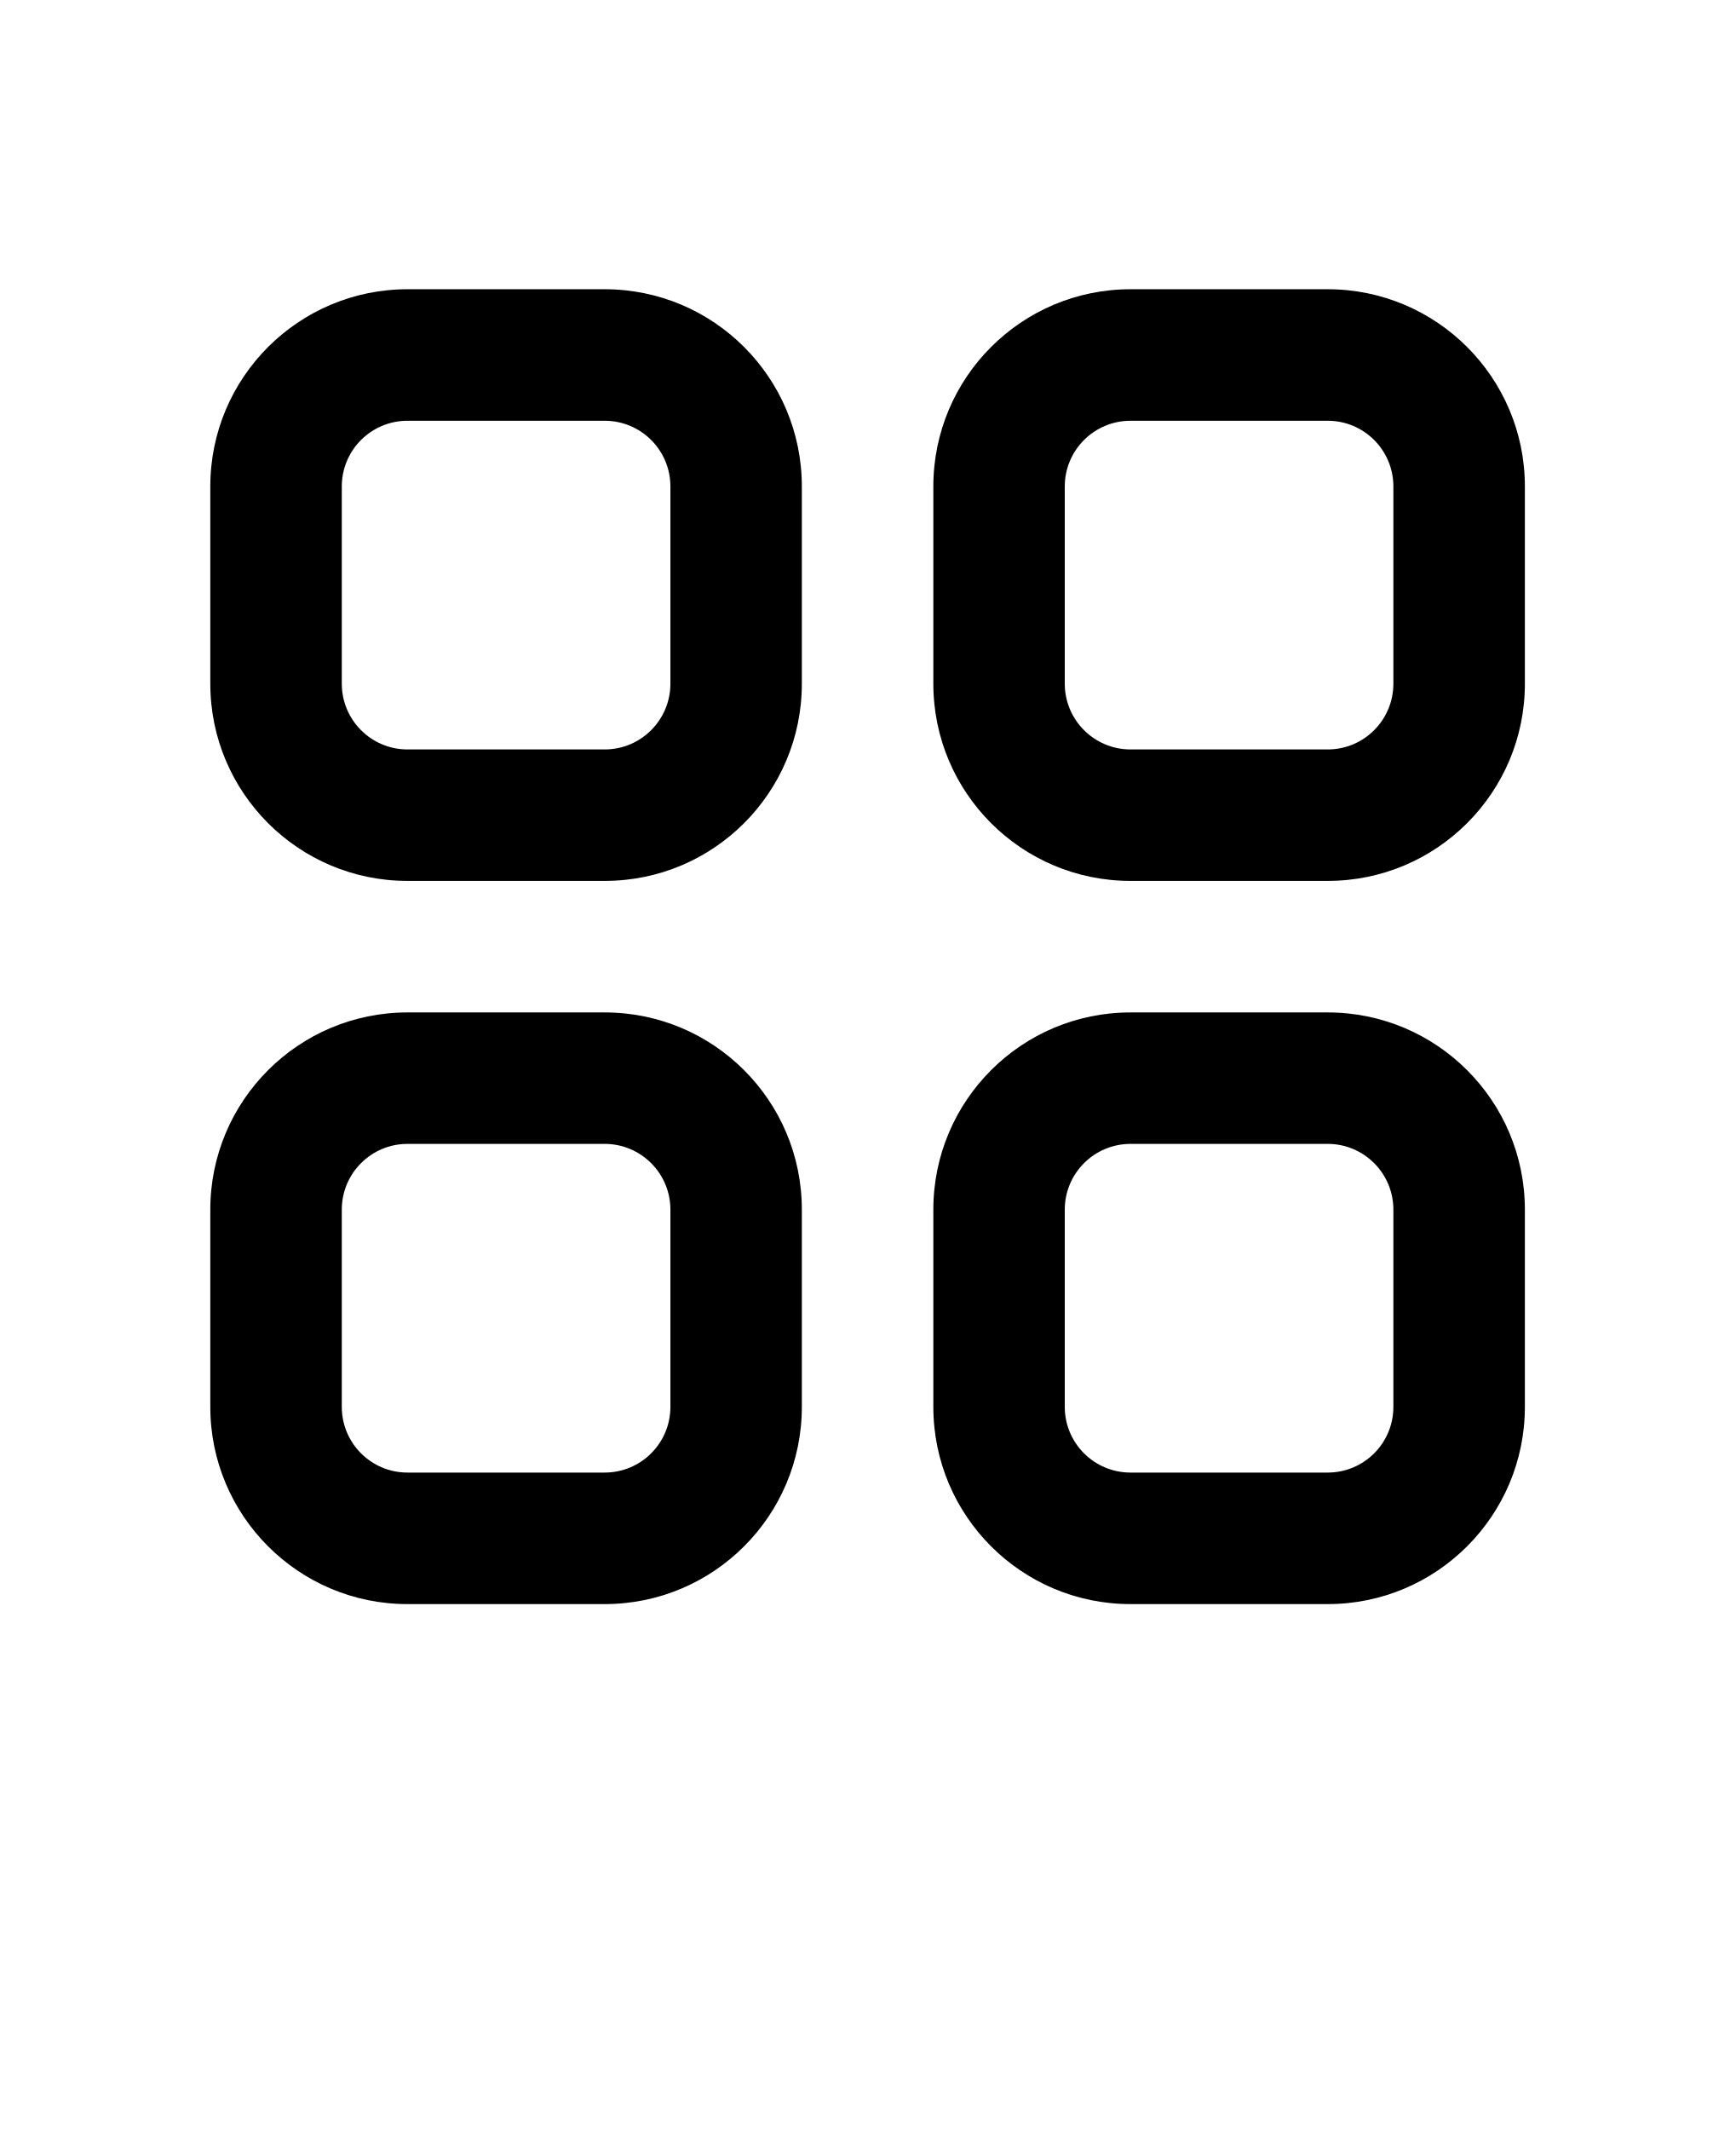
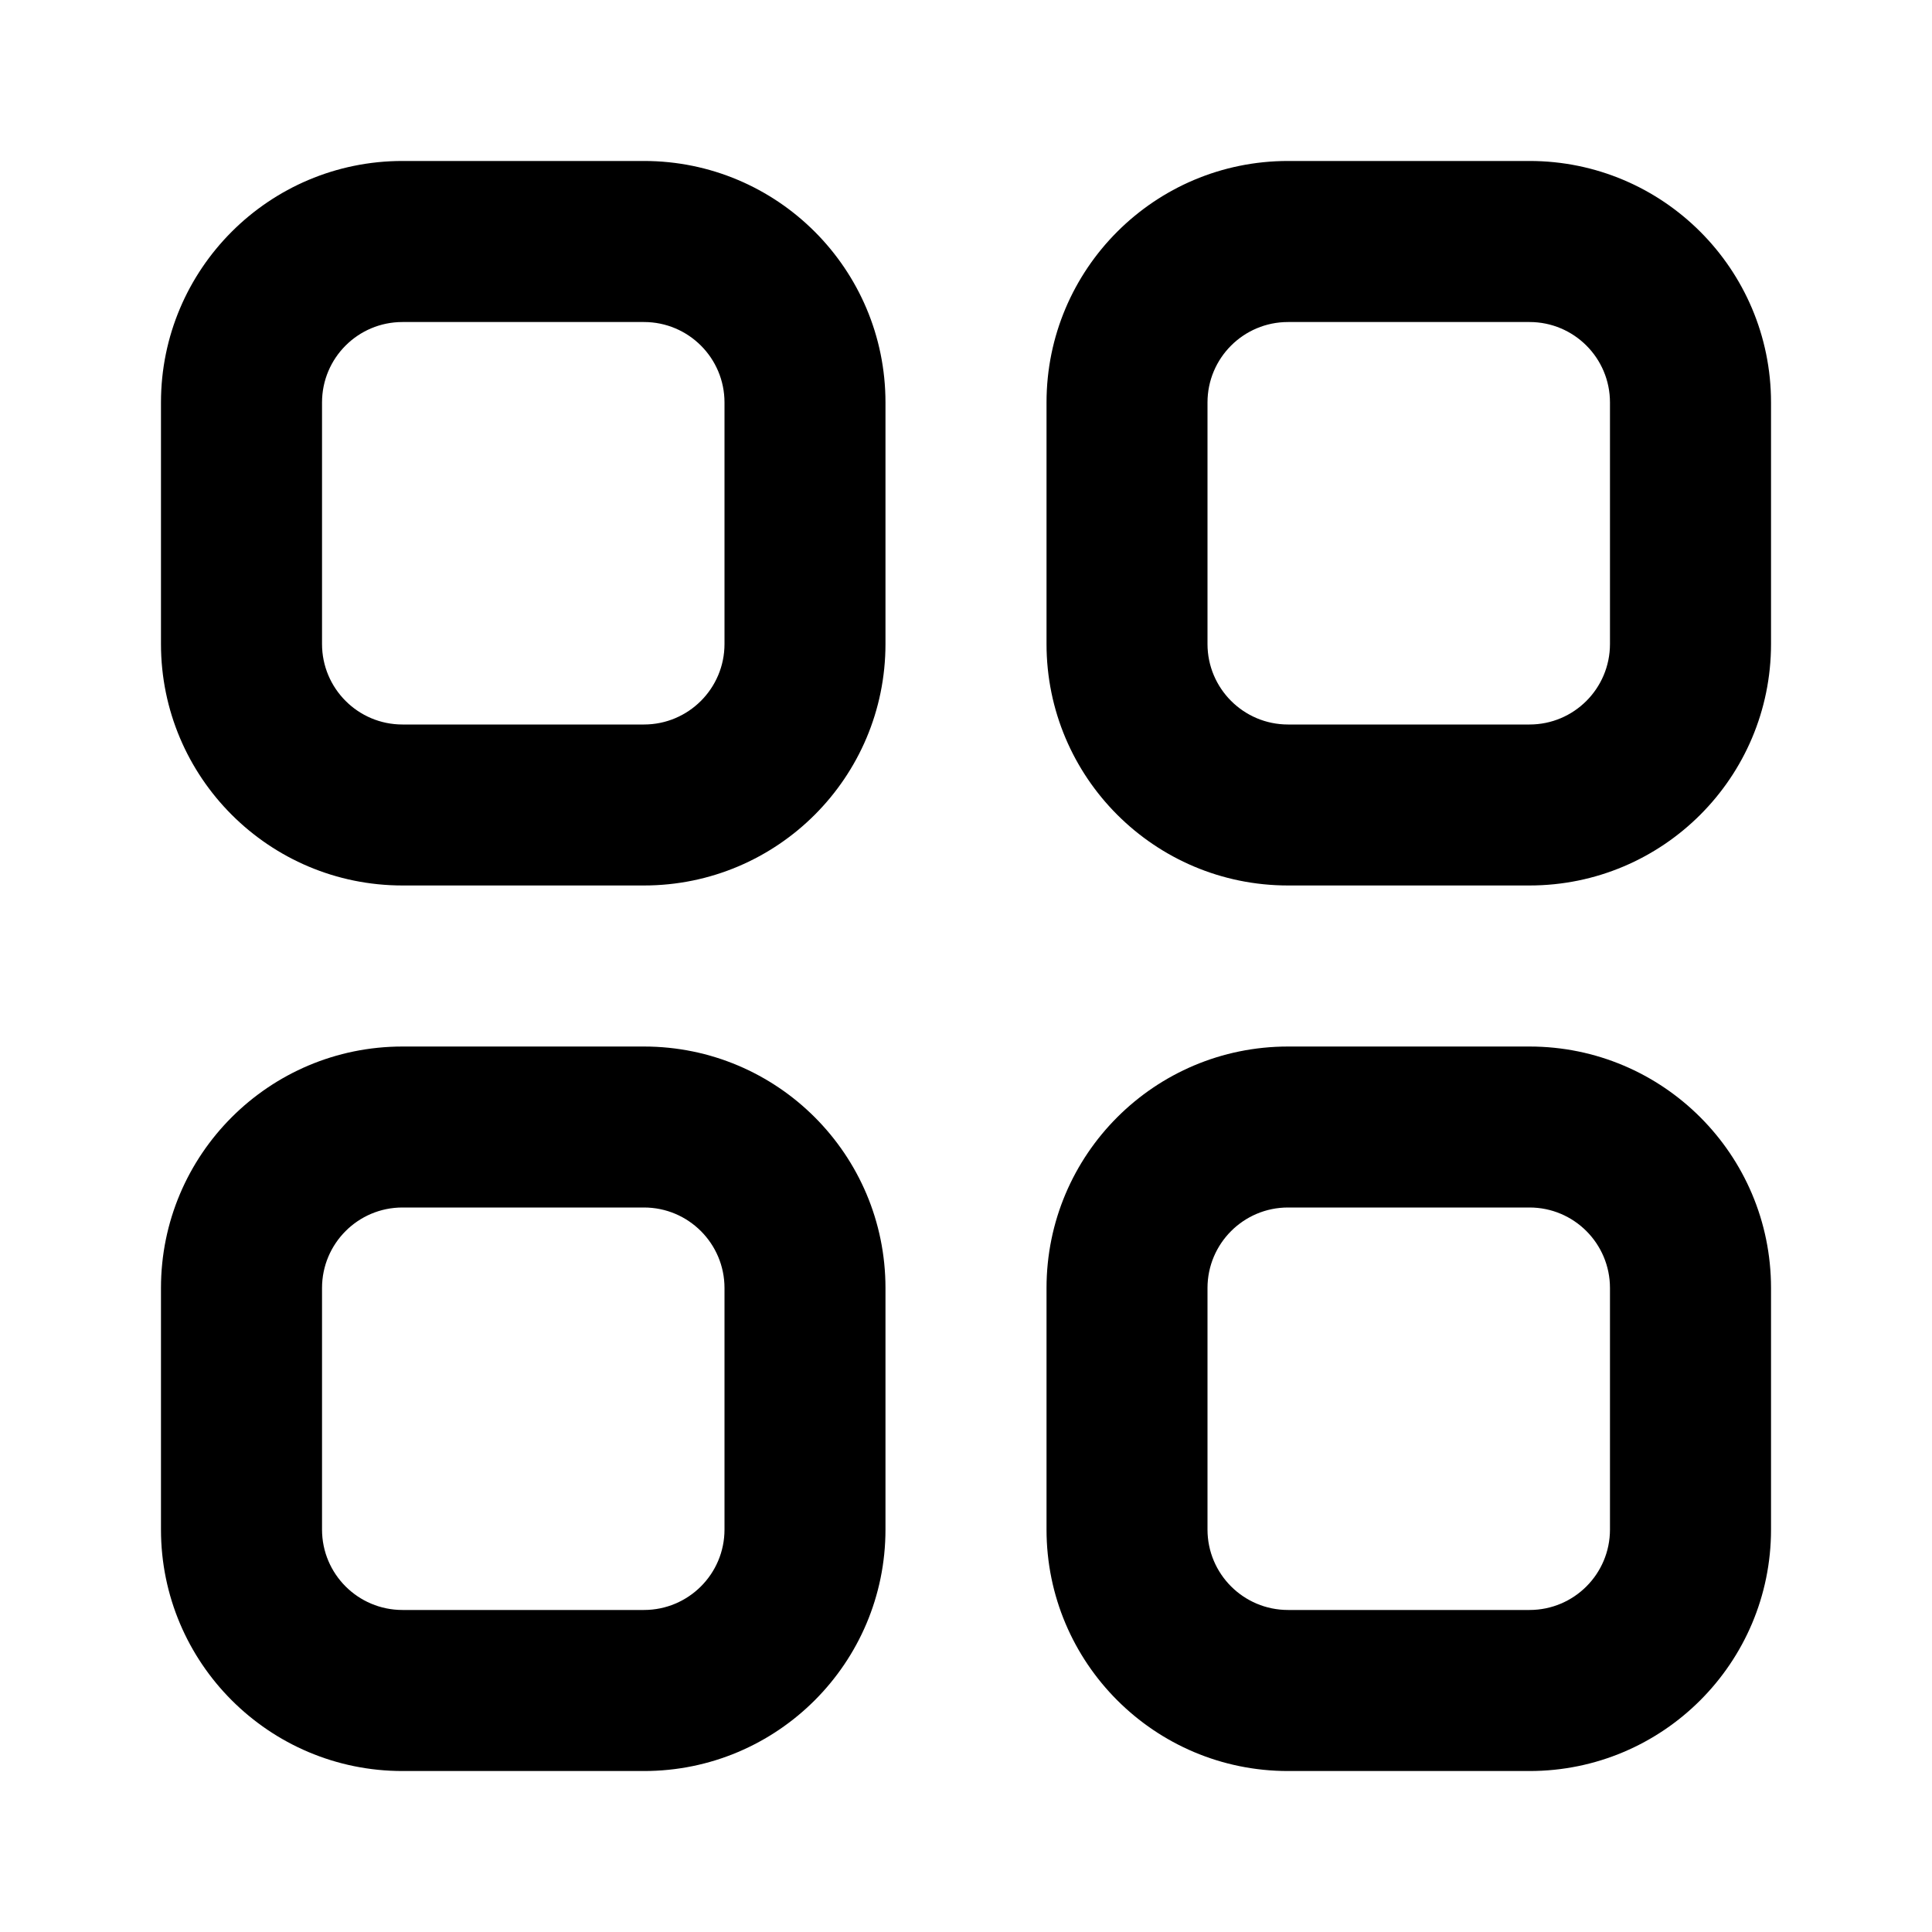
- <svg xmlns="http://www.w3.org/2000/svg" version="1.1" viewBox="-5.0 -10.0 110.0 135.0">
+ <svg xmlns="http://www.w3.org/2000/svg" version="1.1" viewBox="0.0 0.0 100.0 100.0">
  <g fill-rule="evenodd">
    <path d="m20.832 8.332c-6.902 0-12.5 5.598-12.5 12.5v12.5c0 6.906 5.598 12.5 12.5 12.5h12.5c6.906 0 12.5-5.594 12.5-12.5v-12.5c0-6.902-5.594-12.5-12.5-12.5zm-4.164 12.5c0-2.301 1.863-4.164 4.164-4.164h12.5c2.301 0 4.168 1.863 4.168 4.164v12.5c0 2.301-1.867 4.168-4.168 4.168h-12.5c-2.301 0-4.164-1.867-4.164-4.168z" />
    <path d="m66.668 8.332c-6.906 0-12.5 5.598-12.5 12.5v12.5c0 6.906 5.594 12.5 12.5 12.5h12.5c6.902 0 12.5-5.594 12.5-12.5v-12.5c0-6.902-5.598-12.5-12.5-12.5zm-4.168 12.5c0-2.301 1.867-4.164 4.168-4.164h12.5c2.301 0 4.164 1.863 4.164 4.164v12.5c0 2.301-1.863 4.168-4.164 4.168h-12.5c-2.301 0-4.168-1.867-4.168-4.168z" />
    <path d="m8.332 66.668c0-6.906 5.598-12.5 12.5-12.5h12.5c6.906 0 12.5 5.594 12.5 12.5v12.5c0 6.902-5.594 12.5-12.5 12.5h-12.5c-6.902 0-12.5-5.598-12.5-12.5zm12.5-4.168c-2.301 0-4.164 1.867-4.164 4.168v12.5c0 2.301 1.863 4.164 4.164 4.164h12.5c2.301 0 4.168-1.863 4.168-4.164v-12.5c0-2.301-1.867-4.168-4.168-4.168z" />
    <path d="m66.668 54.168c-6.906 0-12.5 5.594-12.5 12.5v12.5c0 6.902 5.594 12.5 12.5 12.5h12.5c6.902 0 12.5-5.598 12.5-12.5v-12.5c0-6.906-5.598-12.5-12.5-12.5zm-4.168 12.5c0-2.301 1.867-4.168 4.168-4.168h12.5c2.301 0 4.164 1.867 4.164 4.168v12.5c0 2.301-1.863 4.164-4.164 4.164h-12.5c-2.301 0-4.168-1.863-4.168-4.164z" />
  </g>
</svg>
